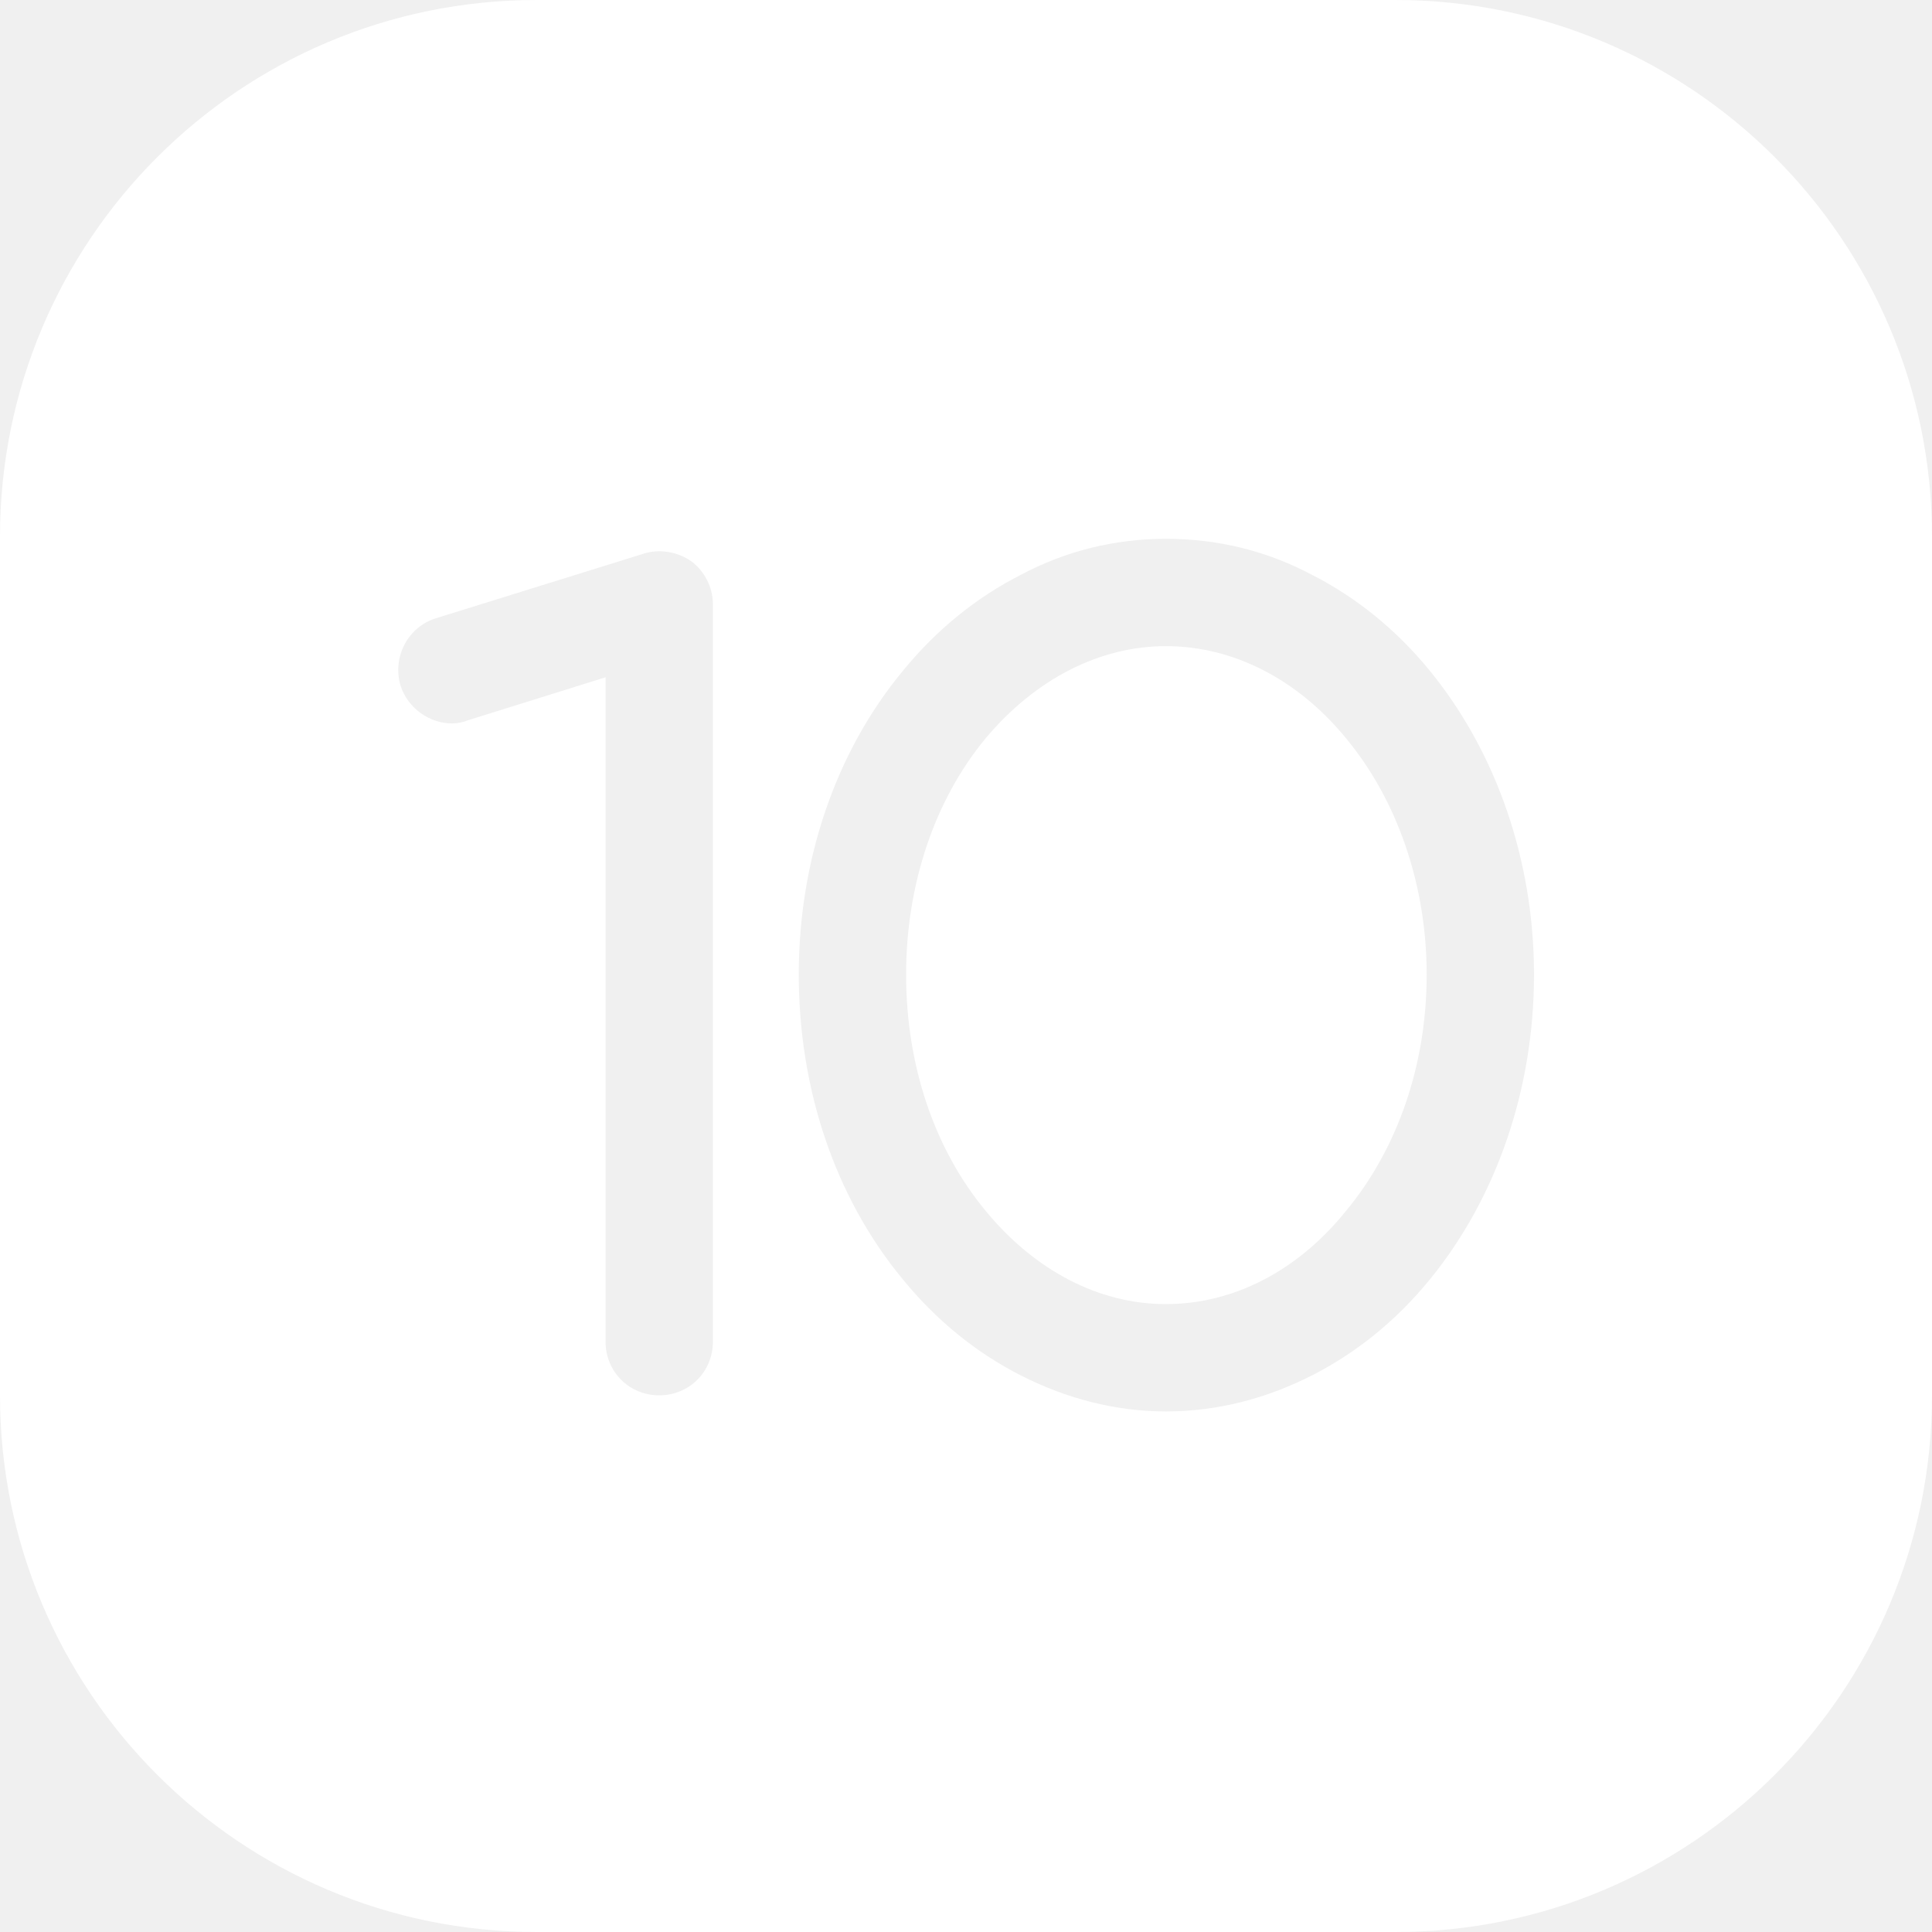
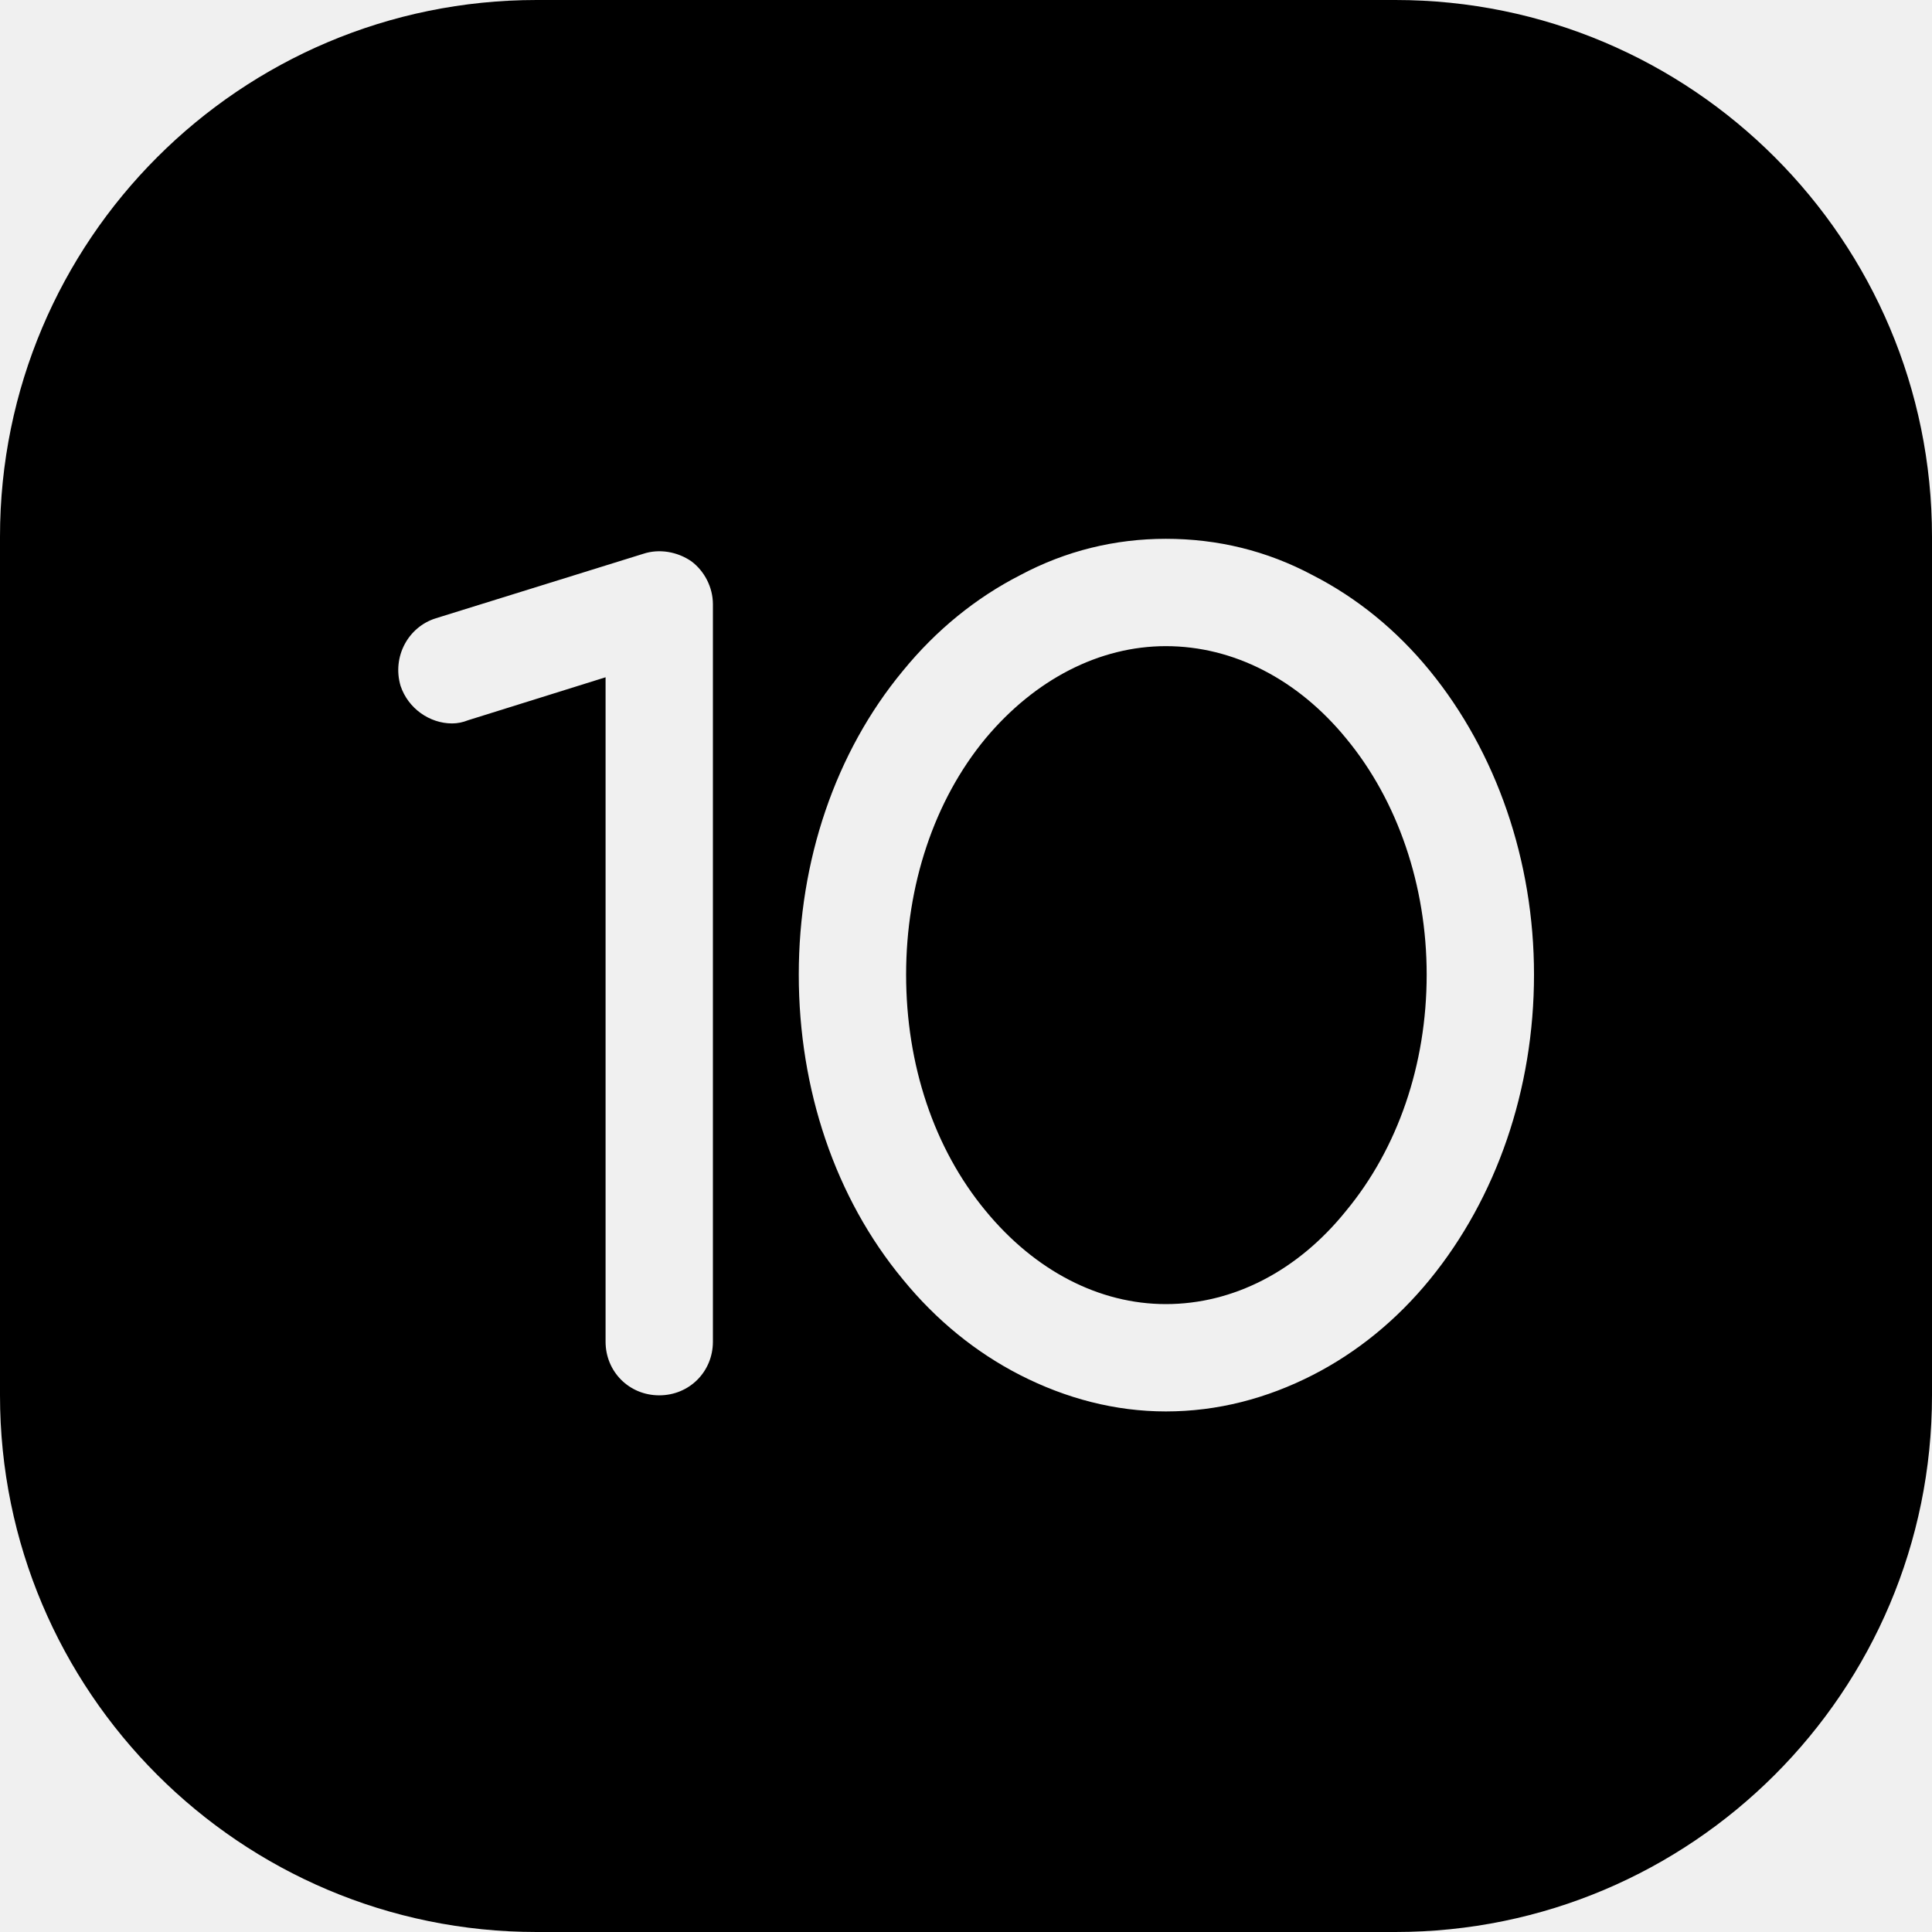
- <svg xmlns="http://www.w3.org/2000/svg" width="18" height="18" viewBox="0 0 18 18" fill="none">
-   <path fill-rule="evenodd" clip-rule="evenodd" d="M0 5C0 2.239 2.239 0 5 0H13C15.761 0 18 2.239 18 5V13C18 15.761 15.761 18 13 18H5C2.239 18 0 15.761 0 13V5ZM6.142 13C5.862 13 5.642 12.78 5.642 12.5V6.31L4.362 6.71C4.312 6.73 4.262 6.74 4.212 6.74C4.002 6.74 3.802 6.6 3.732 6.39C3.652 6.12 3.802 5.84 4.062 5.76L5.992 5.16C6.142 5.11 6.312 5.14 6.442 5.23C6.562 5.32 6.642 5.47 6.642 5.63V12.5C6.642 12.78 6.422 13 6.142 13ZM9.502 12.81C9.932 13.03 10.392 13.15 10.862 13.15C11.342 13.15 11.802 13.03 12.232 12.81C12.642 12.6 13.012 12.3 13.322 11.92C13.942 11.16 14.292 10.15 14.292 9.08C14.292 8.02 13.942 7.01 13.322 6.25C13.012 5.87 12.642 5.57 12.232 5.36C11.802 5.13 11.342 5.02 10.862 5.02C10.392 5.02 9.932 5.13 9.502 5.36C9.092 5.57 8.722 5.87 8.412 6.25C7.782 7.01 7.442 8.02 7.442 9.08C7.442 10.15 7.782 11.16 8.412 11.92C8.722 12.3 9.092 12.6 9.502 12.81ZM10.862 6.02C10.242 6.02 9.642 6.33 9.182 6.88C8.702 7.46 8.442 8.25 8.442 9.08C8.442 9.92 8.702 10.7 9.182 11.28C9.642 11.84 10.242 12.15 10.862 12.15C11.492 12.15 12.092 11.84 12.542 11.28C13.022 10.7 13.292 9.92 13.292 9.08C13.292 8.25 13.022 7.46 12.542 6.88C12.092 6.33 11.492 6.02 10.862 6.02Z" fill="white" />
+ <svg xmlns="http://www.w3.org/2000/svg" width="1em" height="1em" viewBox="0 0 18 18" fill="none">
+   <path fill-rule="evenodd" clip-rule="evenodd" d="M0 5C0 2.239 2.239 0 5 0H13C15.761 0 18 2.239 18 5V13C18 15.761 15.761 18 13 18H5C2.239 18 0 15.761 0 13V5ZM6.142 13C5.862 13 5.642 12.78 5.642 12.5V6.31L4.362 6.71C4.312 6.73 4.262 6.74 4.212 6.74C4.002 6.74 3.802 6.6 3.732 6.39C3.652 6.12 3.802 5.84 4.062 5.76L5.992 5.16C6.142 5.11 6.312 5.14 6.442 5.23C6.562 5.32 6.642 5.47 6.642 5.63V12.5C6.642 12.78 6.422 13 6.142 13ZM9.502 12.81C9.932 13.03 10.392 13.15 10.862 13.15C11.342 13.15 11.802 13.03 12.232 12.81C12.642 12.6 13.012 12.3 13.322 11.92C13.942 11.16 14.292 10.15 14.292 9.08C14.292 8.02 13.942 7.01 13.322 6.25C13.012 5.87 12.642 5.57 12.232 5.36C11.802 5.13 11.342 5.02 10.862 5.02C10.392 5.02 9.932 5.13 9.502 5.36C9.092 5.57 8.722 5.87 8.412 6.25C7.782 7.01 7.442 8.02 7.442 9.08C7.442 10.15 7.782 11.16 8.412 11.92C8.722 12.3 9.092 12.6 9.502 12.81ZM10.862 6.02C10.242 6.02 9.642 6.33 9.182 6.88C8.702 7.46 8.442 8.25 8.442 9.08C8.442 9.92 8.702 10.7 9.182 11.28C9.642 11.84 10.242 12.15 10.862 12.15C11.492 12.15 12.092 11.84 12.542 11.28C13.022 10.7 13.292 9.92 13.292 9.08C13.292 8.25 13.022 7.46 12.542 6.88C12.092 6.33 11.492 6.02 10.862 6.02Z" fill="currentColor" />
</svg>
